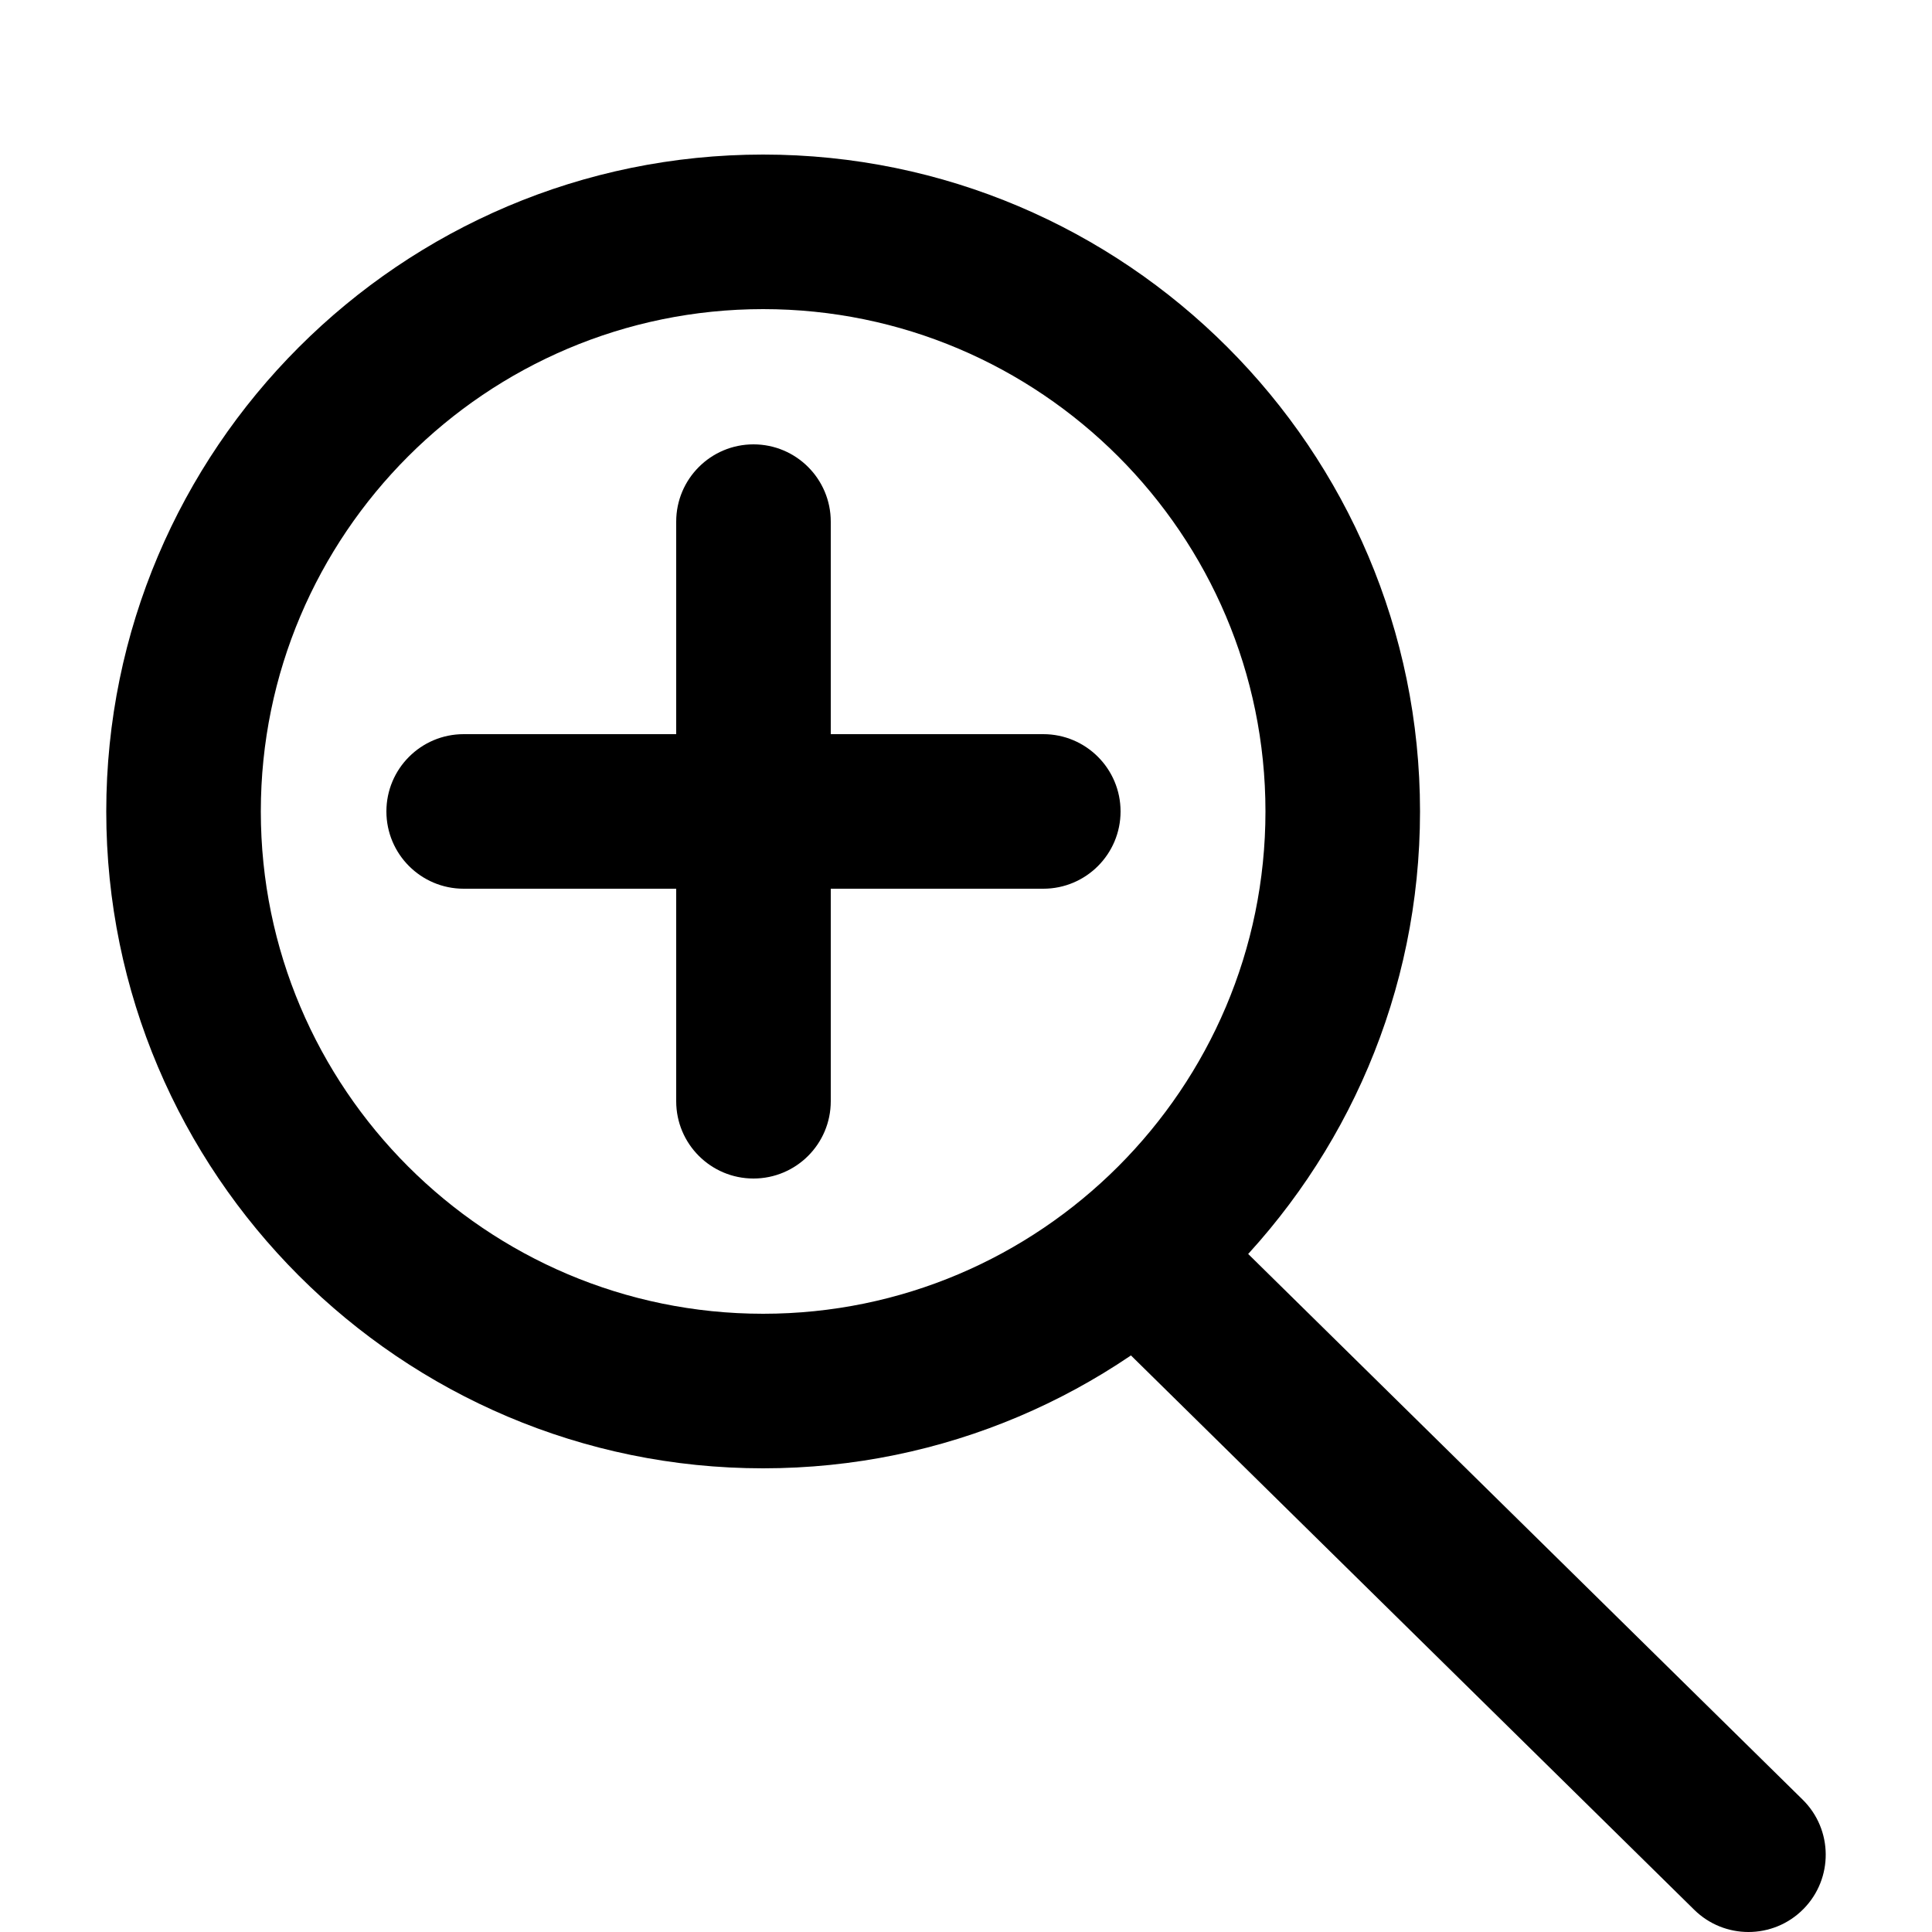
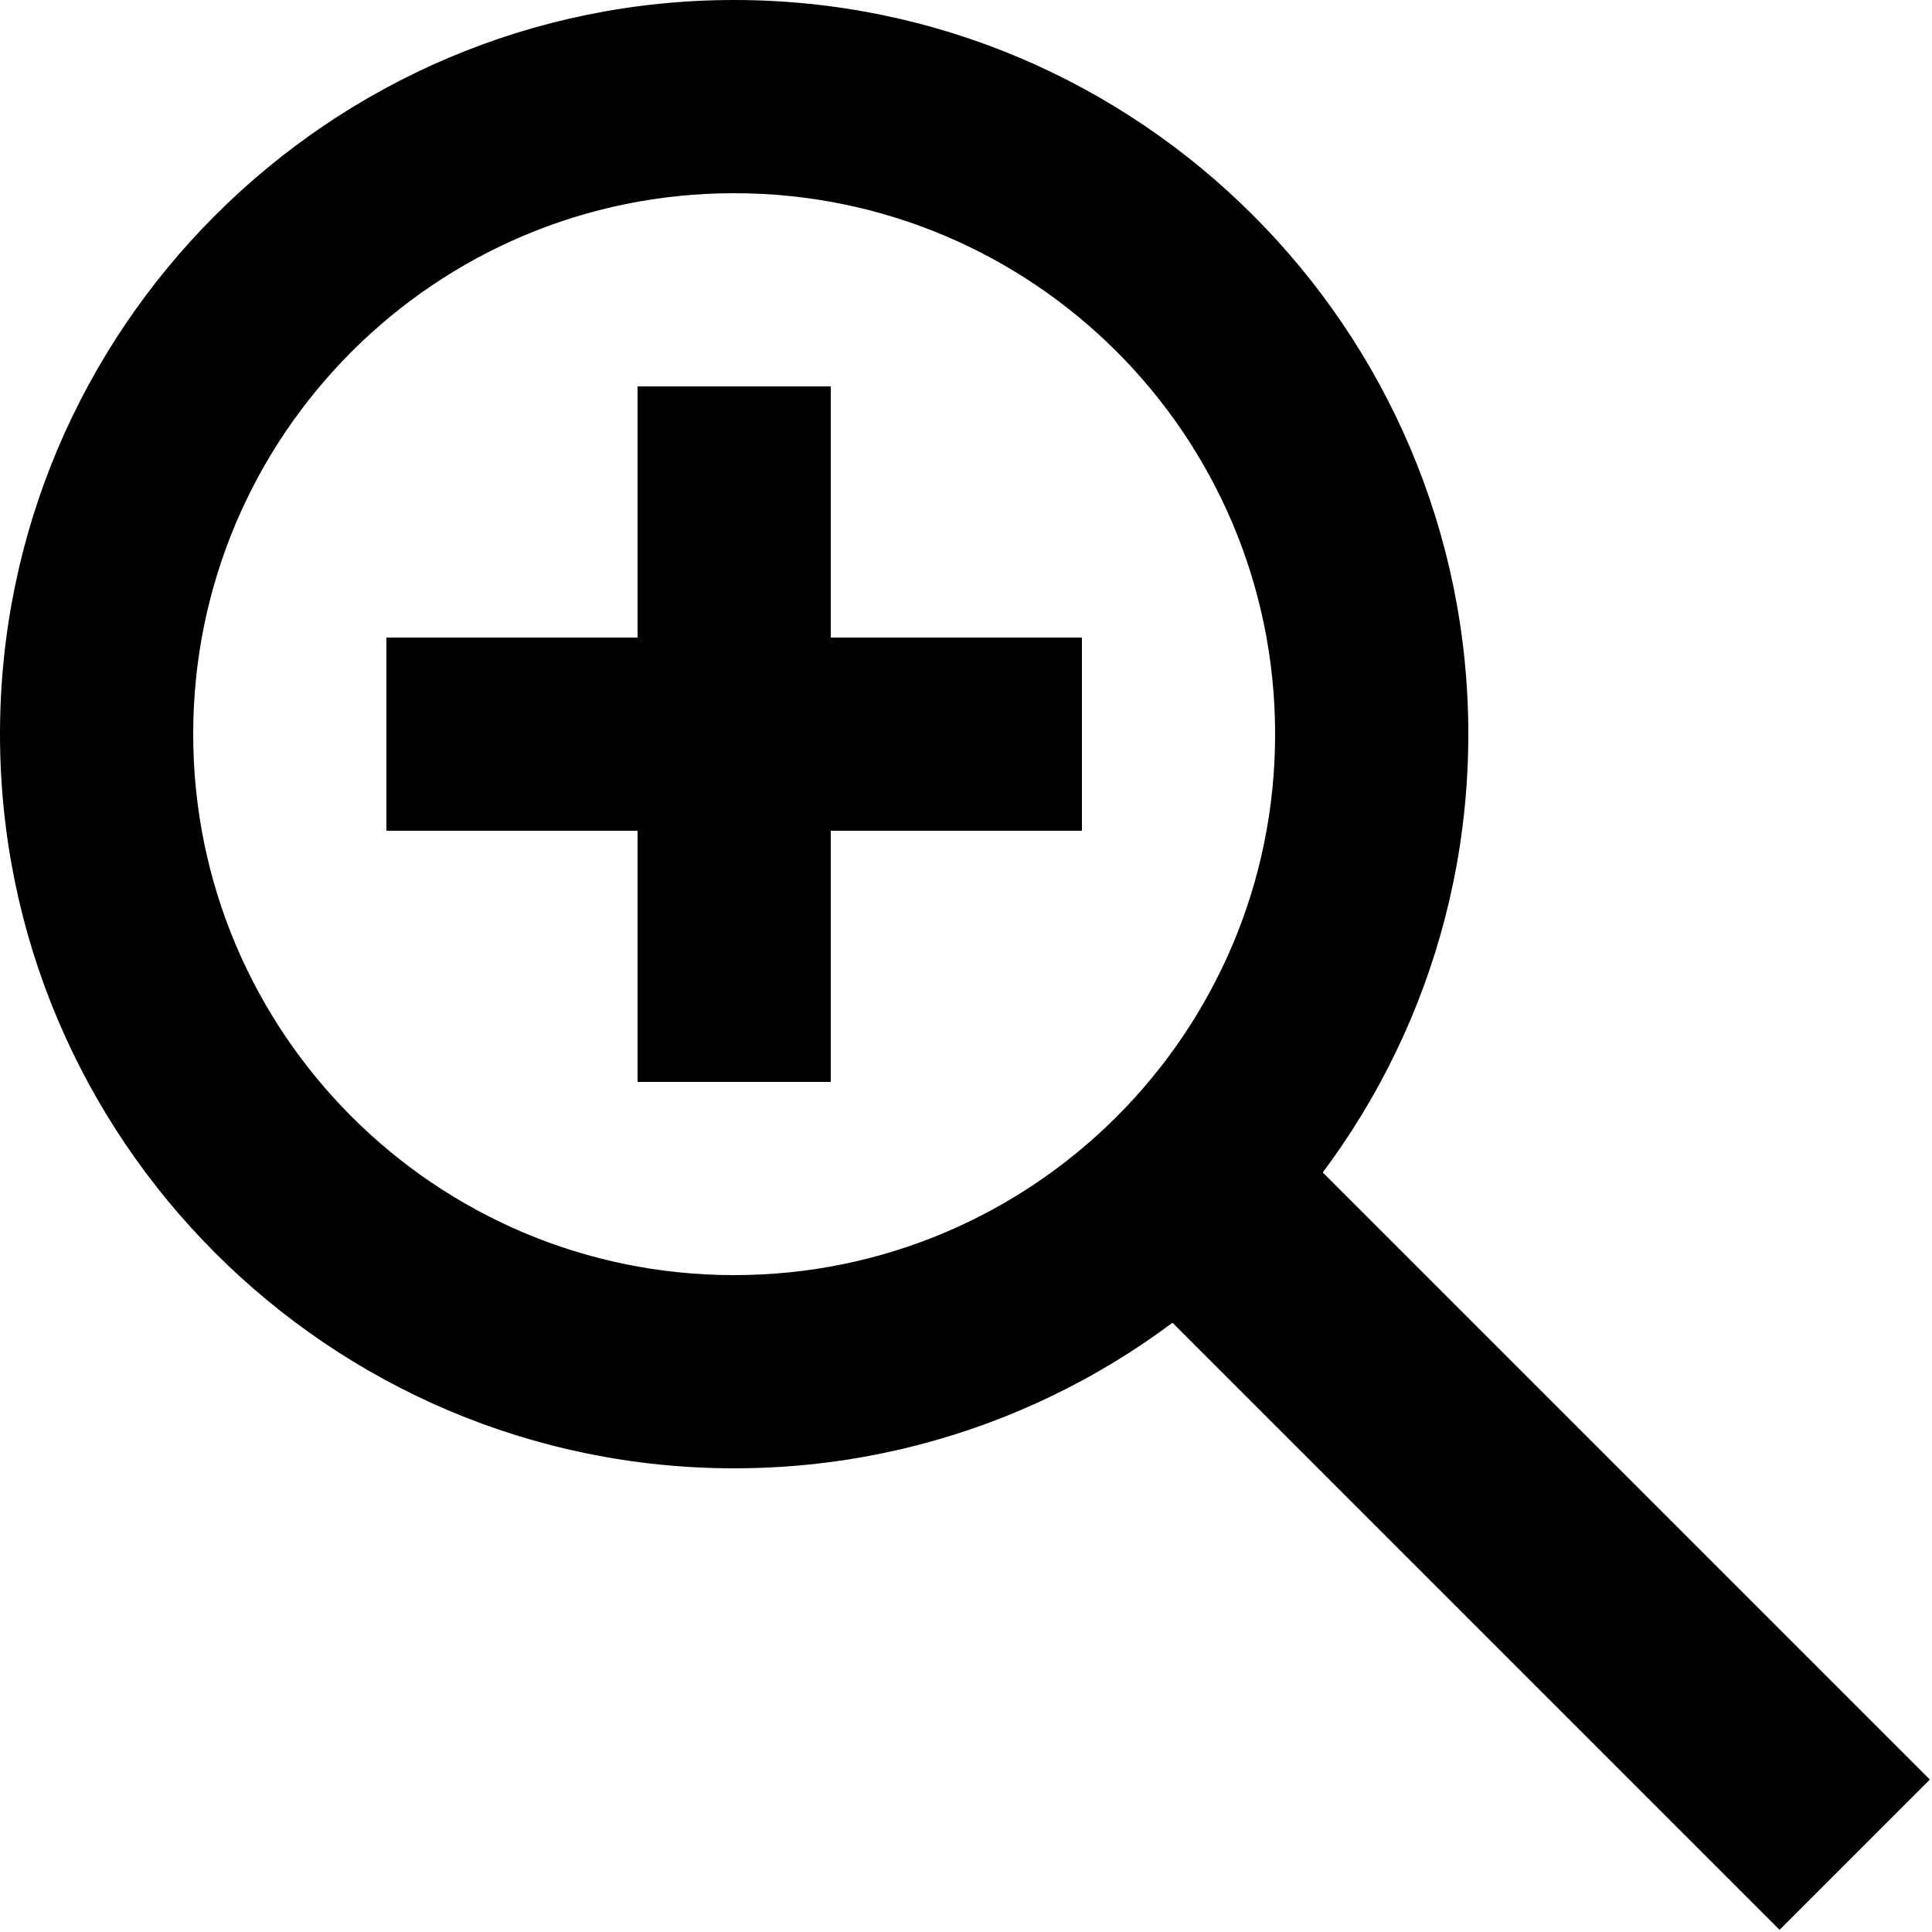
<svg xmlns="http://www.w3.org/2000/svg" version="1.1" x="0px" y="0px" width="100px" height="100px" viewBox="0 0 100 100" enable-background="new 0 0 100 100" xml:space="preserve">
  <g id="Layer_3" display="none">
-     <circle display="inline" fill="none" stroke="#000000" stroke-width="0.25" stroke-miterlimit="10" cx="50" cy="50" r="15.134" />
-     <polyline display="inline" opacity="0.26" points="94,6 6,6 6,94 94,94  " />
-     <circle display="inline" fill="none" stroke="#000000" stroke-width="0.25" stroke-miterlimit="10" cx="50" cy="50" r="24" />
-     <circle display="inline" fill="none" stroke="#000000" stroke-width="0.25" stroke-miterlimit="10" cx="50" cy="50" r="30" />
-     <circle display="inline" fill="none" stroke="#000000" stroke-width="0.25" stroke-miterlimit="10" cx="50" cy="50" r="9.134" />
-     <path display="inline" fill="none" stroke="#000000" stroke-width="0.25" stroke-miterlimit="10" d="M0,50C0,22.386,22.389,0,50,0   c27.612,0,50,22.386,50,50" />
-     <path display="inline" fill="none" stroke="#000000" stroke-width="0.25" stroke-miterlimit="10" d="M100,50   c0,27.614-22.388,50-50,50C22.389,100,0,77.614,0,50" />
+     <g display="inline" opacity="0.31">
+       <path d="M92,152c-1.06,0-2.076-0.42-2.826-1.169C88.422,150.08,88,149.062,88,148V92c0-2.209,1.791-4,4-4h56c2.209,0,4,1.791,4,4    v55.92c0,2.207-1.788,3.997-3.994,4C148.006,151.92,92.002,152,92,152z" />
+       <path d="M148,92v55.92L92,148V92H148 M148,84H92c-4.418,0-8,3.582-8,8v56c0,2.124,0.844,4.16,2.347,5.661    C87.847,155.159,89.88,156,92,156c0.004,0,0.008,0,0.011,0l56-0.08c4.414-0.006,7.989-3.586,7.989-8V92    C156,87.582,152.418,84,148,84L148,84z" />
+     </g>
  </g>
  <g id="Your_Icon">
</g>
  <g id="Layer_4">
-     <path d="M39.5,76c-18.748,0-34-15.252-34-34s15.252-34,34-34s34,15.252,34,34S58.248,76,39.5,76z M39.5,16   c-14.337,0-26,11.664-26,26s11.663,26,26,26s26-11.664,26-26S53.837,16,39.5,16z" />
-     <path d="M90.5,100c-1.014,0-2.026-0.382-2.806-1.149l-31.5-31c-1.574-1.55-1.595-4.082-0.045-5.657   c1.549-1.575,4.082-1.594,5.656-0.045l31.5,31c1.574,1.55,1.595,4.082,0.045,5.657C92.568,99.601,91.534,100,90.5,100z" />
-     <path d="M54,46H24c-2.209,0-4-1.791-4-4s1.791-4,4-4h30c2.209,0,4,1.791,4,4S56.209,46,54,46z" />
-     <path d="M39,61c-2.209,0-4-1.791-4-4V27c0-2.209,1.791-4,4-4s4,1.791,4,4v30C43,59.209,41.209,61,39,61z" />
+     <path d="M38,10c15.465,0,28,12.534,28,28c0,15.46-12.535,28-28,28S10,53.46,10,38C10,22.534,22.535,10,38,10 M38,0   C17.047,0,0,17.047,0,38s17.047,38,38,38s38-17.047,38-38S58.953,0,38,0L38,0z" />
+     <rect x="54.958" y="73.5" transform="matrix(0.7071 0.7071 -0.7071 0.7071 79 -32.7229)" width="48.083" height="11" />
+     <rect x="20" y="33" width="36" height="10" />
+     <rect x="33" y="20" width="10" height="36" />
+     <rect x="20" y="33" width="36" height="10" />
+     <rect x="33" y="20" width="10" height="36" />
  </g>
</svg>
